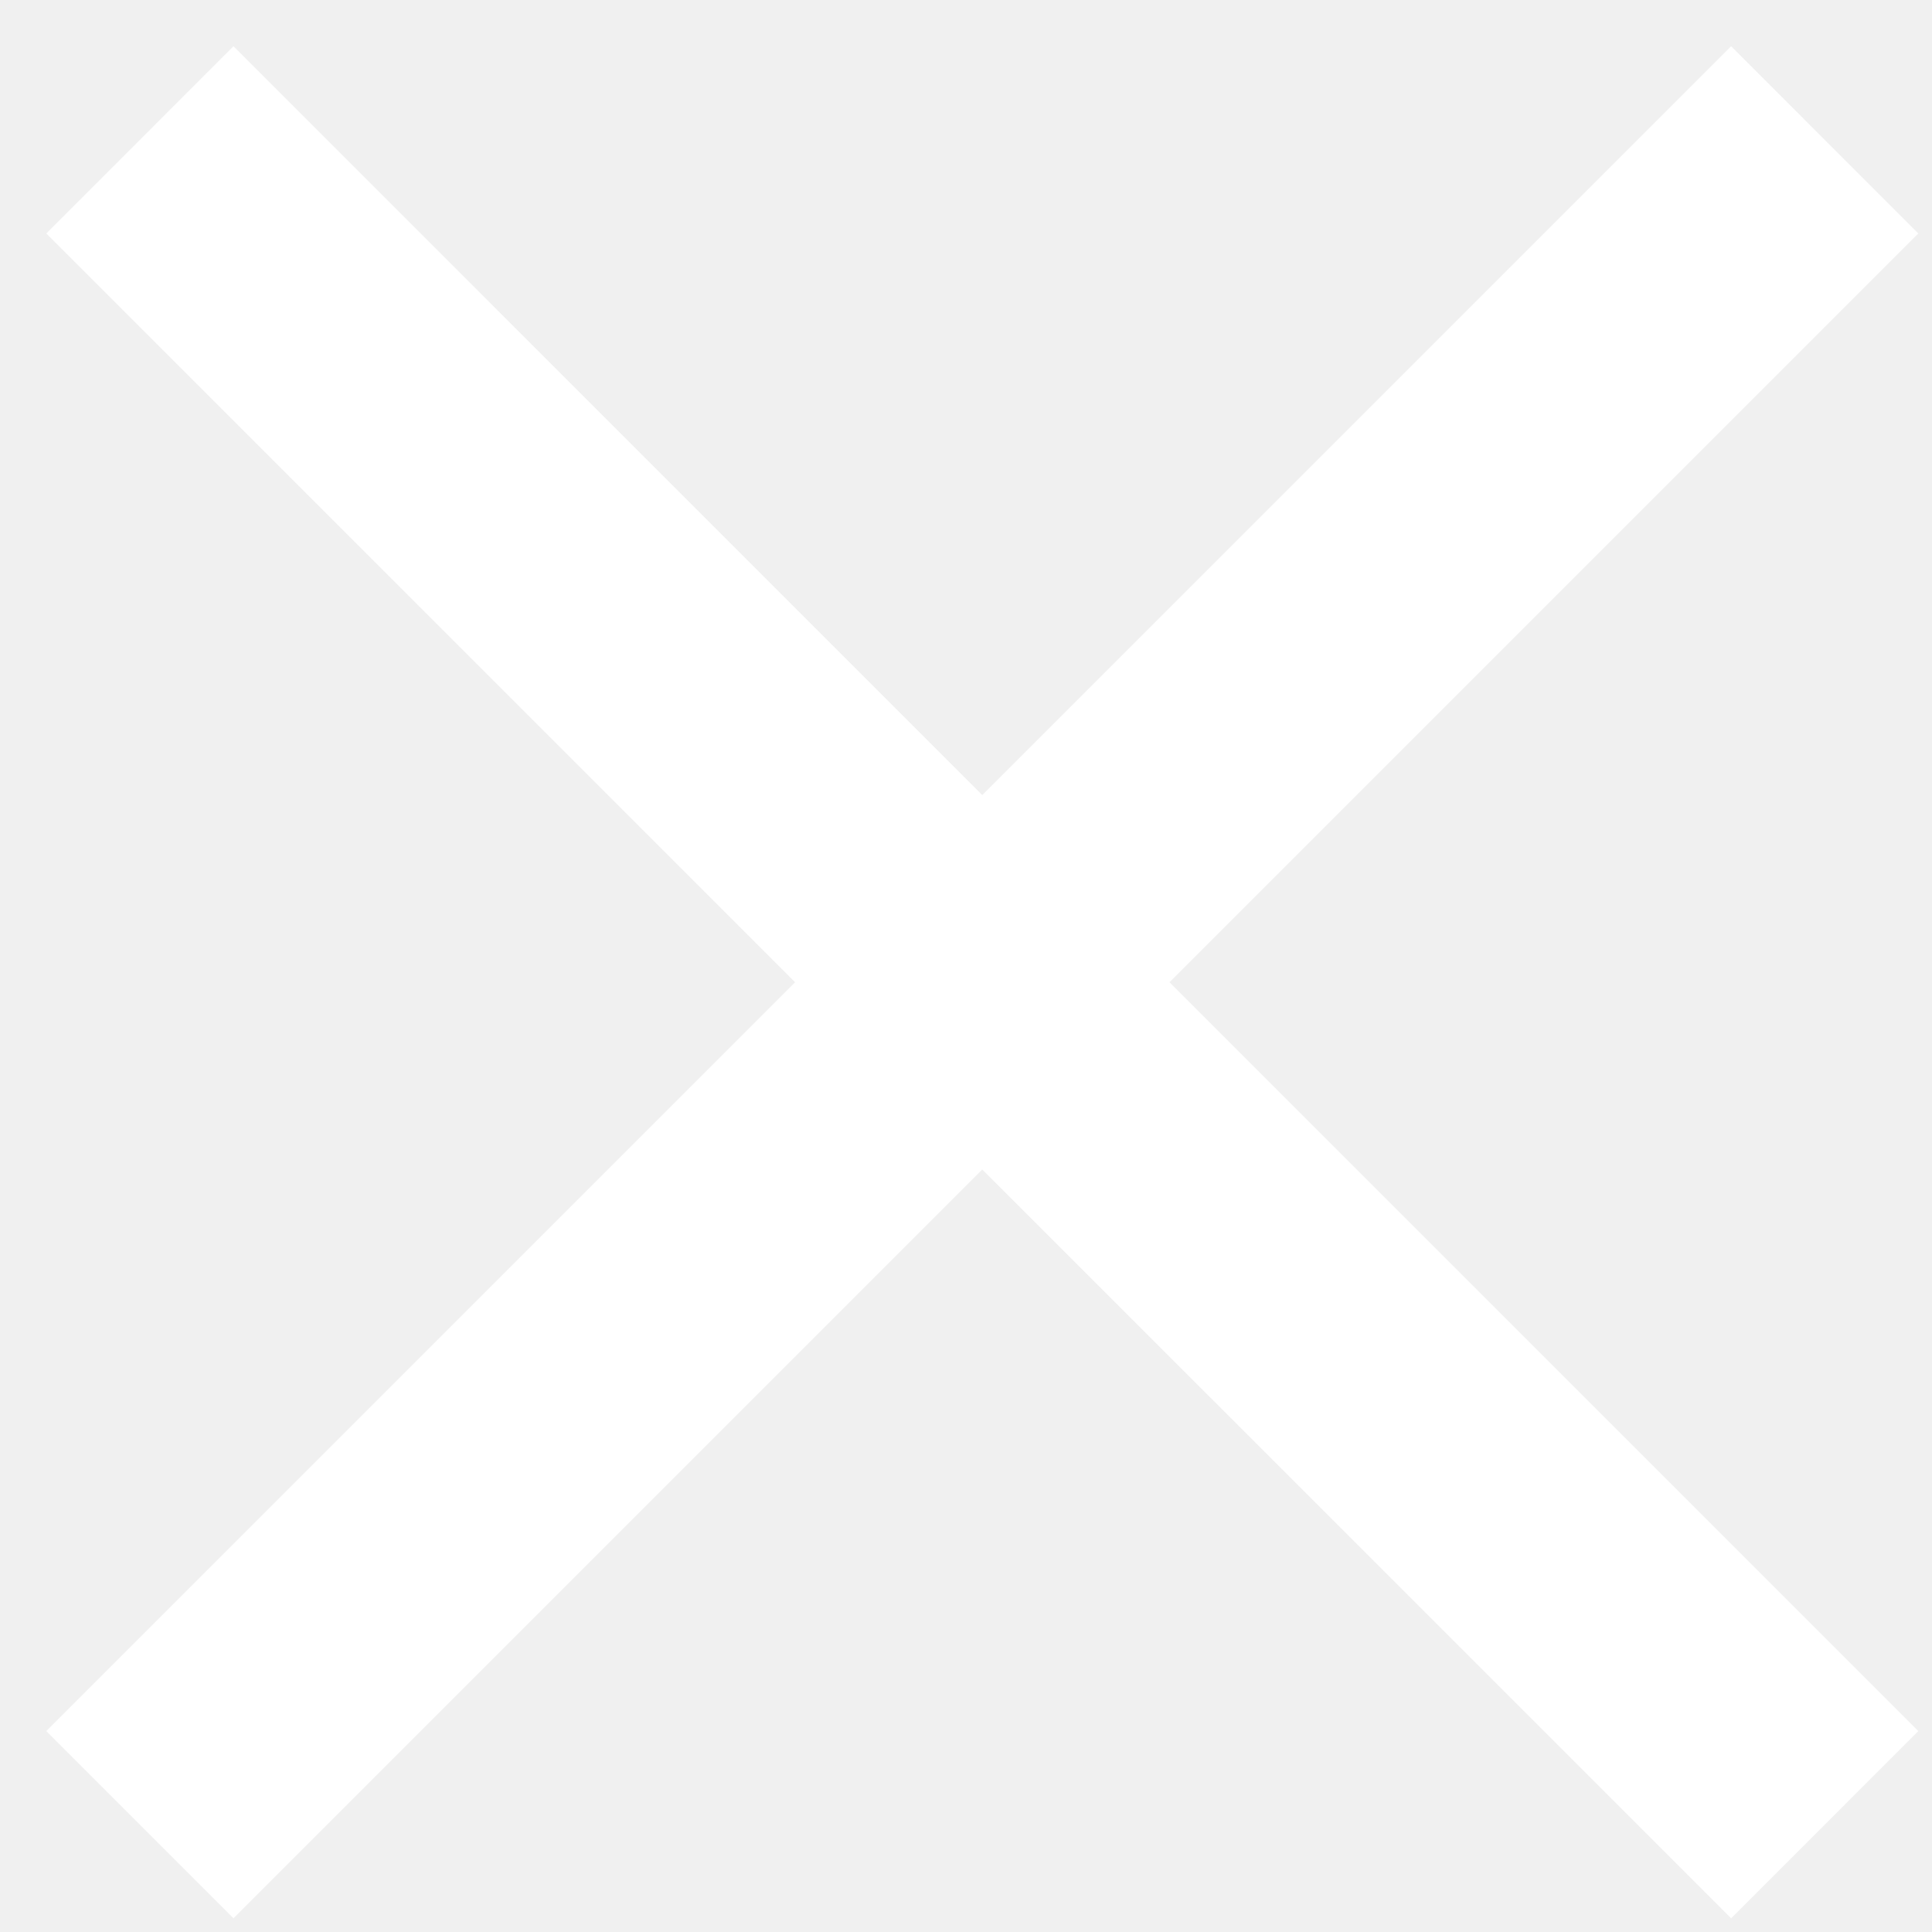
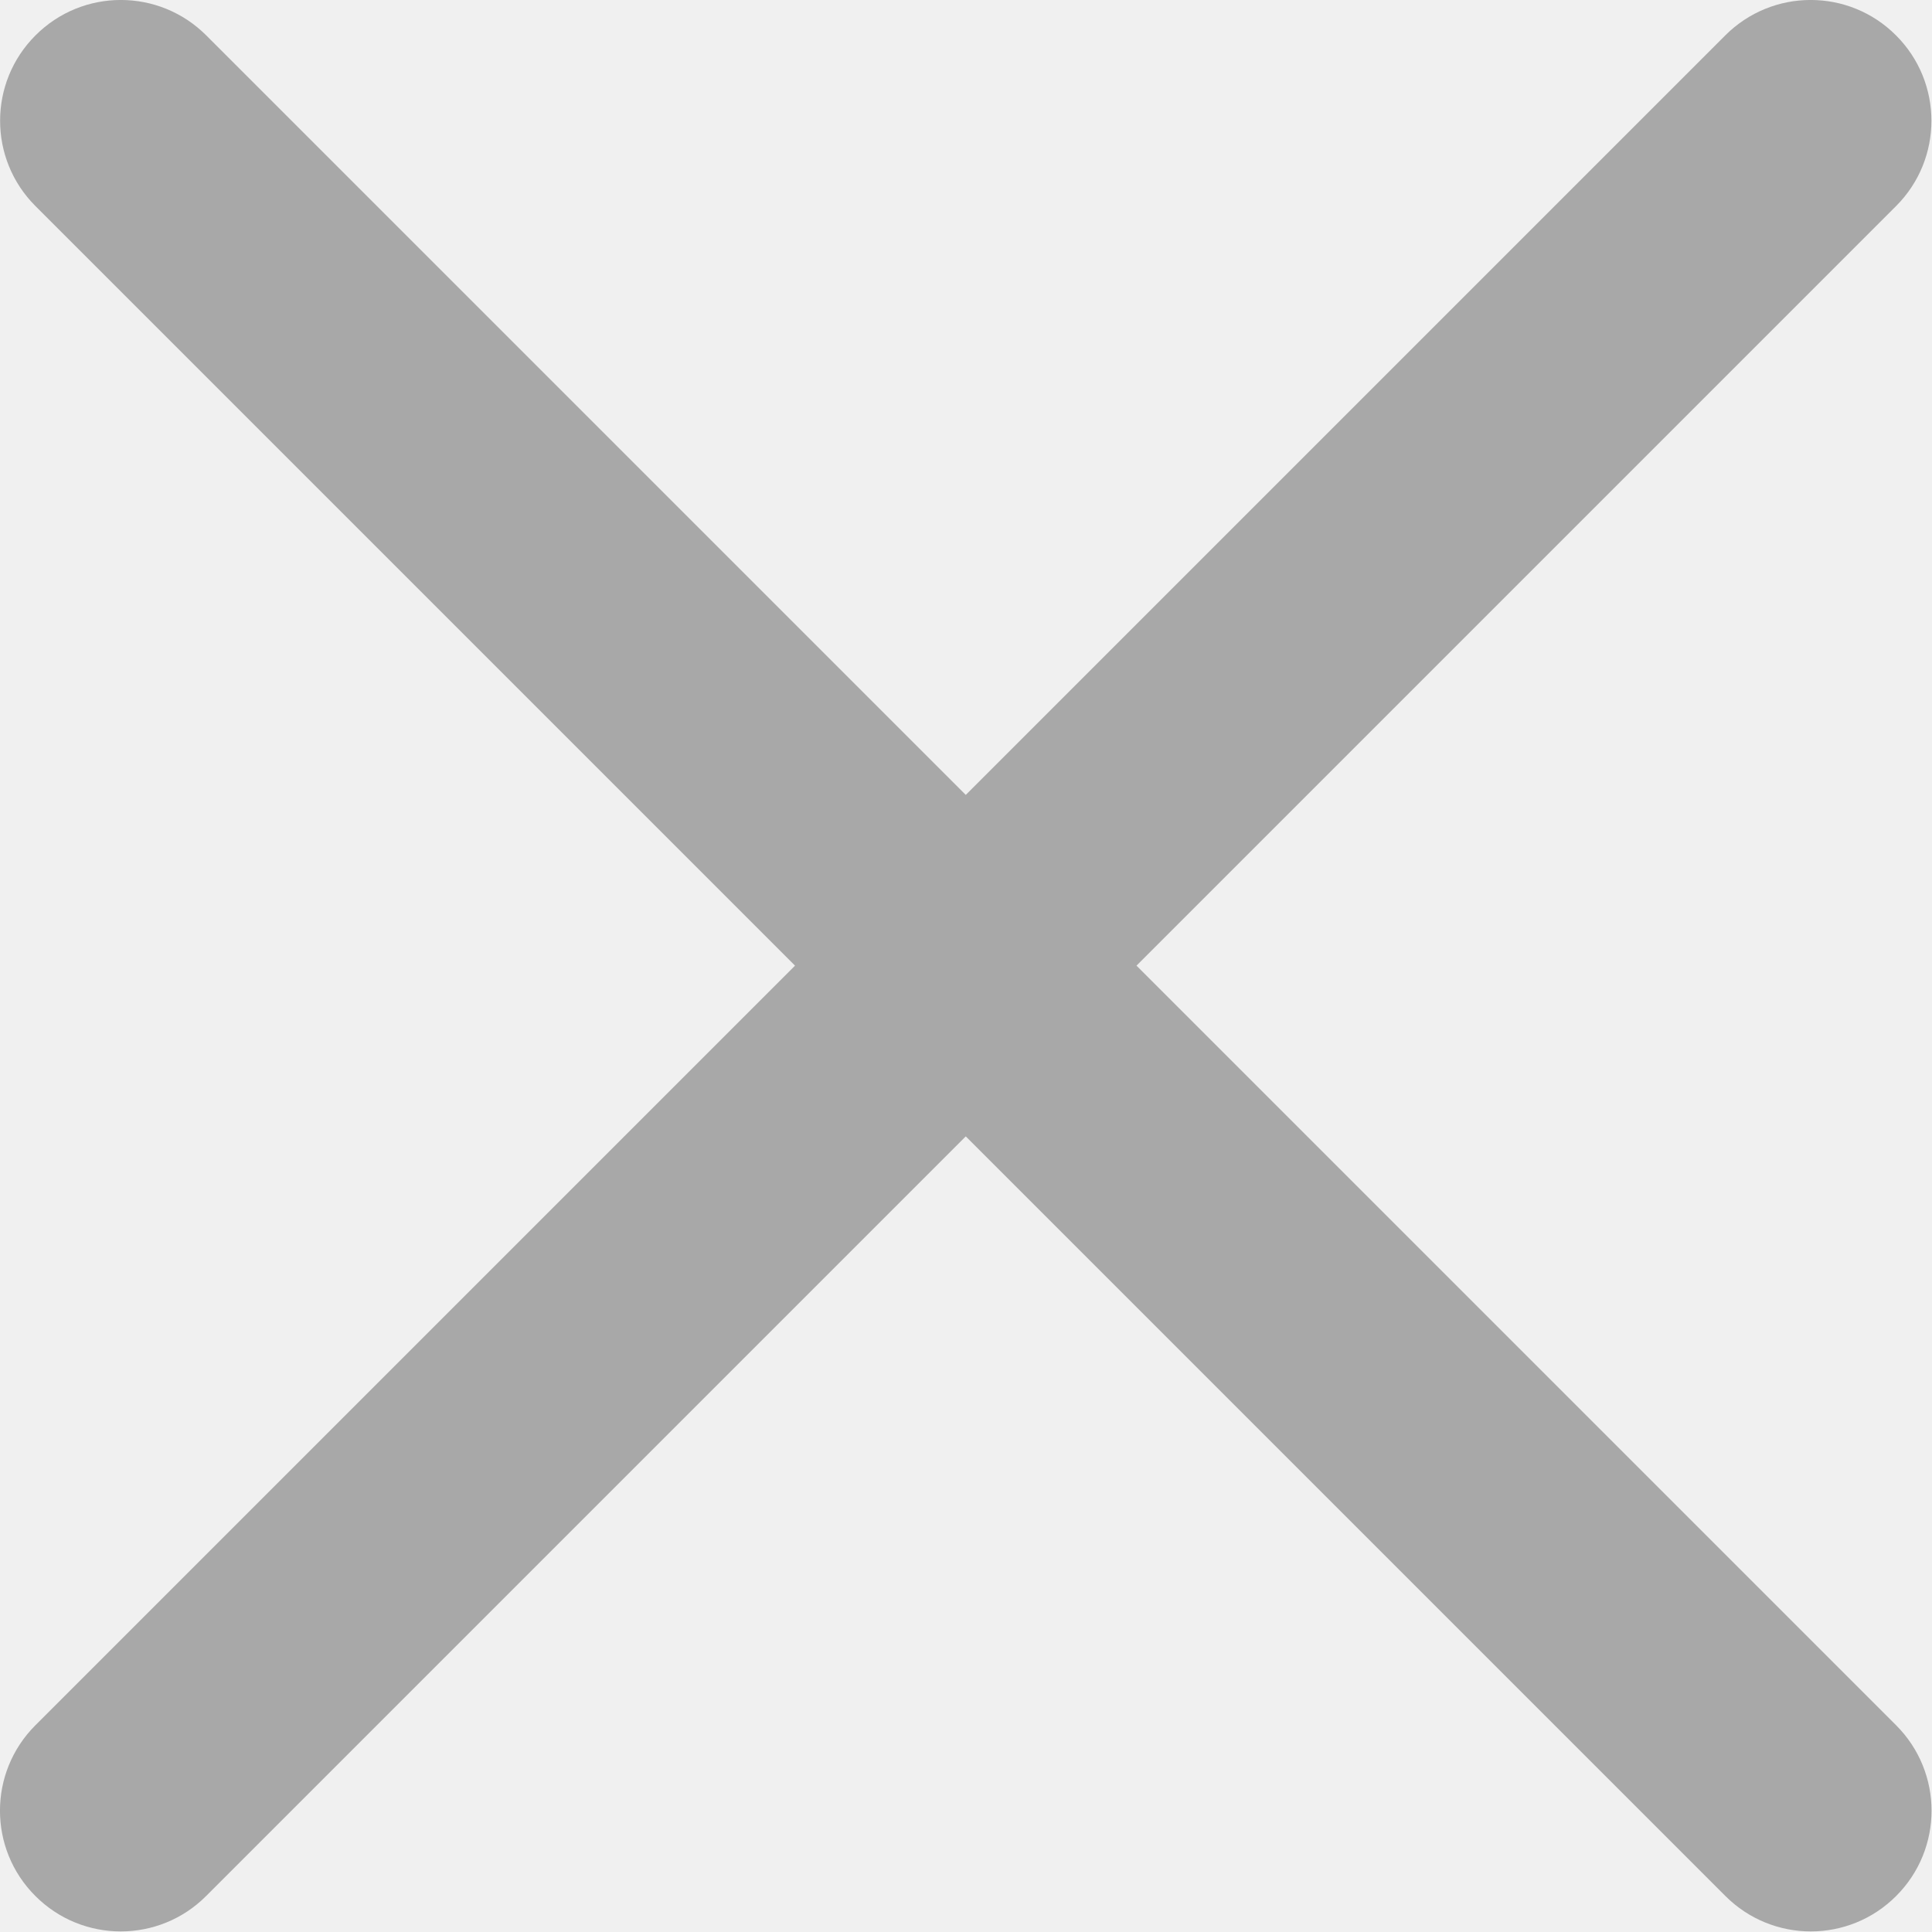
- <svg xmlns="http://www.w3.org/2000/svg" width="33" height="33" viewBox="0 0 33 33" fill="none">
-   <path d="M32.766 29.568L19.976 16.778L32.766 3.988L29.569 0.79L16.778 13.581L3.988 0.79L0.791 3.988L13.581 16.778L0.791 29.568L3.988 32.766L16.778 19.976L29.569 32.766L32.766 29.568Z" fill="white" />
+ <svg xmlns="http://www.w3.org/2000/svg" width="16" height="16" viewBox="0 0 16 16" fill="none">
+   <path fill-rule="evenodd" clip-rule="evenodd" d="M15.702 1.707C16.093 1.317 16.093 0.683 15.702 0.293C15.312 -0.098 14.679 -0.098 14.288 0.293L7.998 6.583L1.708 0.293C1.317 -0.098 0.684 -0.098 0.294 0.293C-0.097 0.683 -0.097 1.317 0.294 1.707L6.584 7.997L0.293 14.288C-0.098 14.679 -0.098 15.312 0.293 15.702C0.683 16.093 1.317 16.093 1.707 15.702L7.998 9.411L14.289 15.702C14.68 16.093 15.313 16.093 15.703 15.702C16.094 15.312 16.094 14.679 15.703 14.288L9.412 7.997L15.702 1.707Z" fill="black" fill-opacity="0.3" />
</svg>
